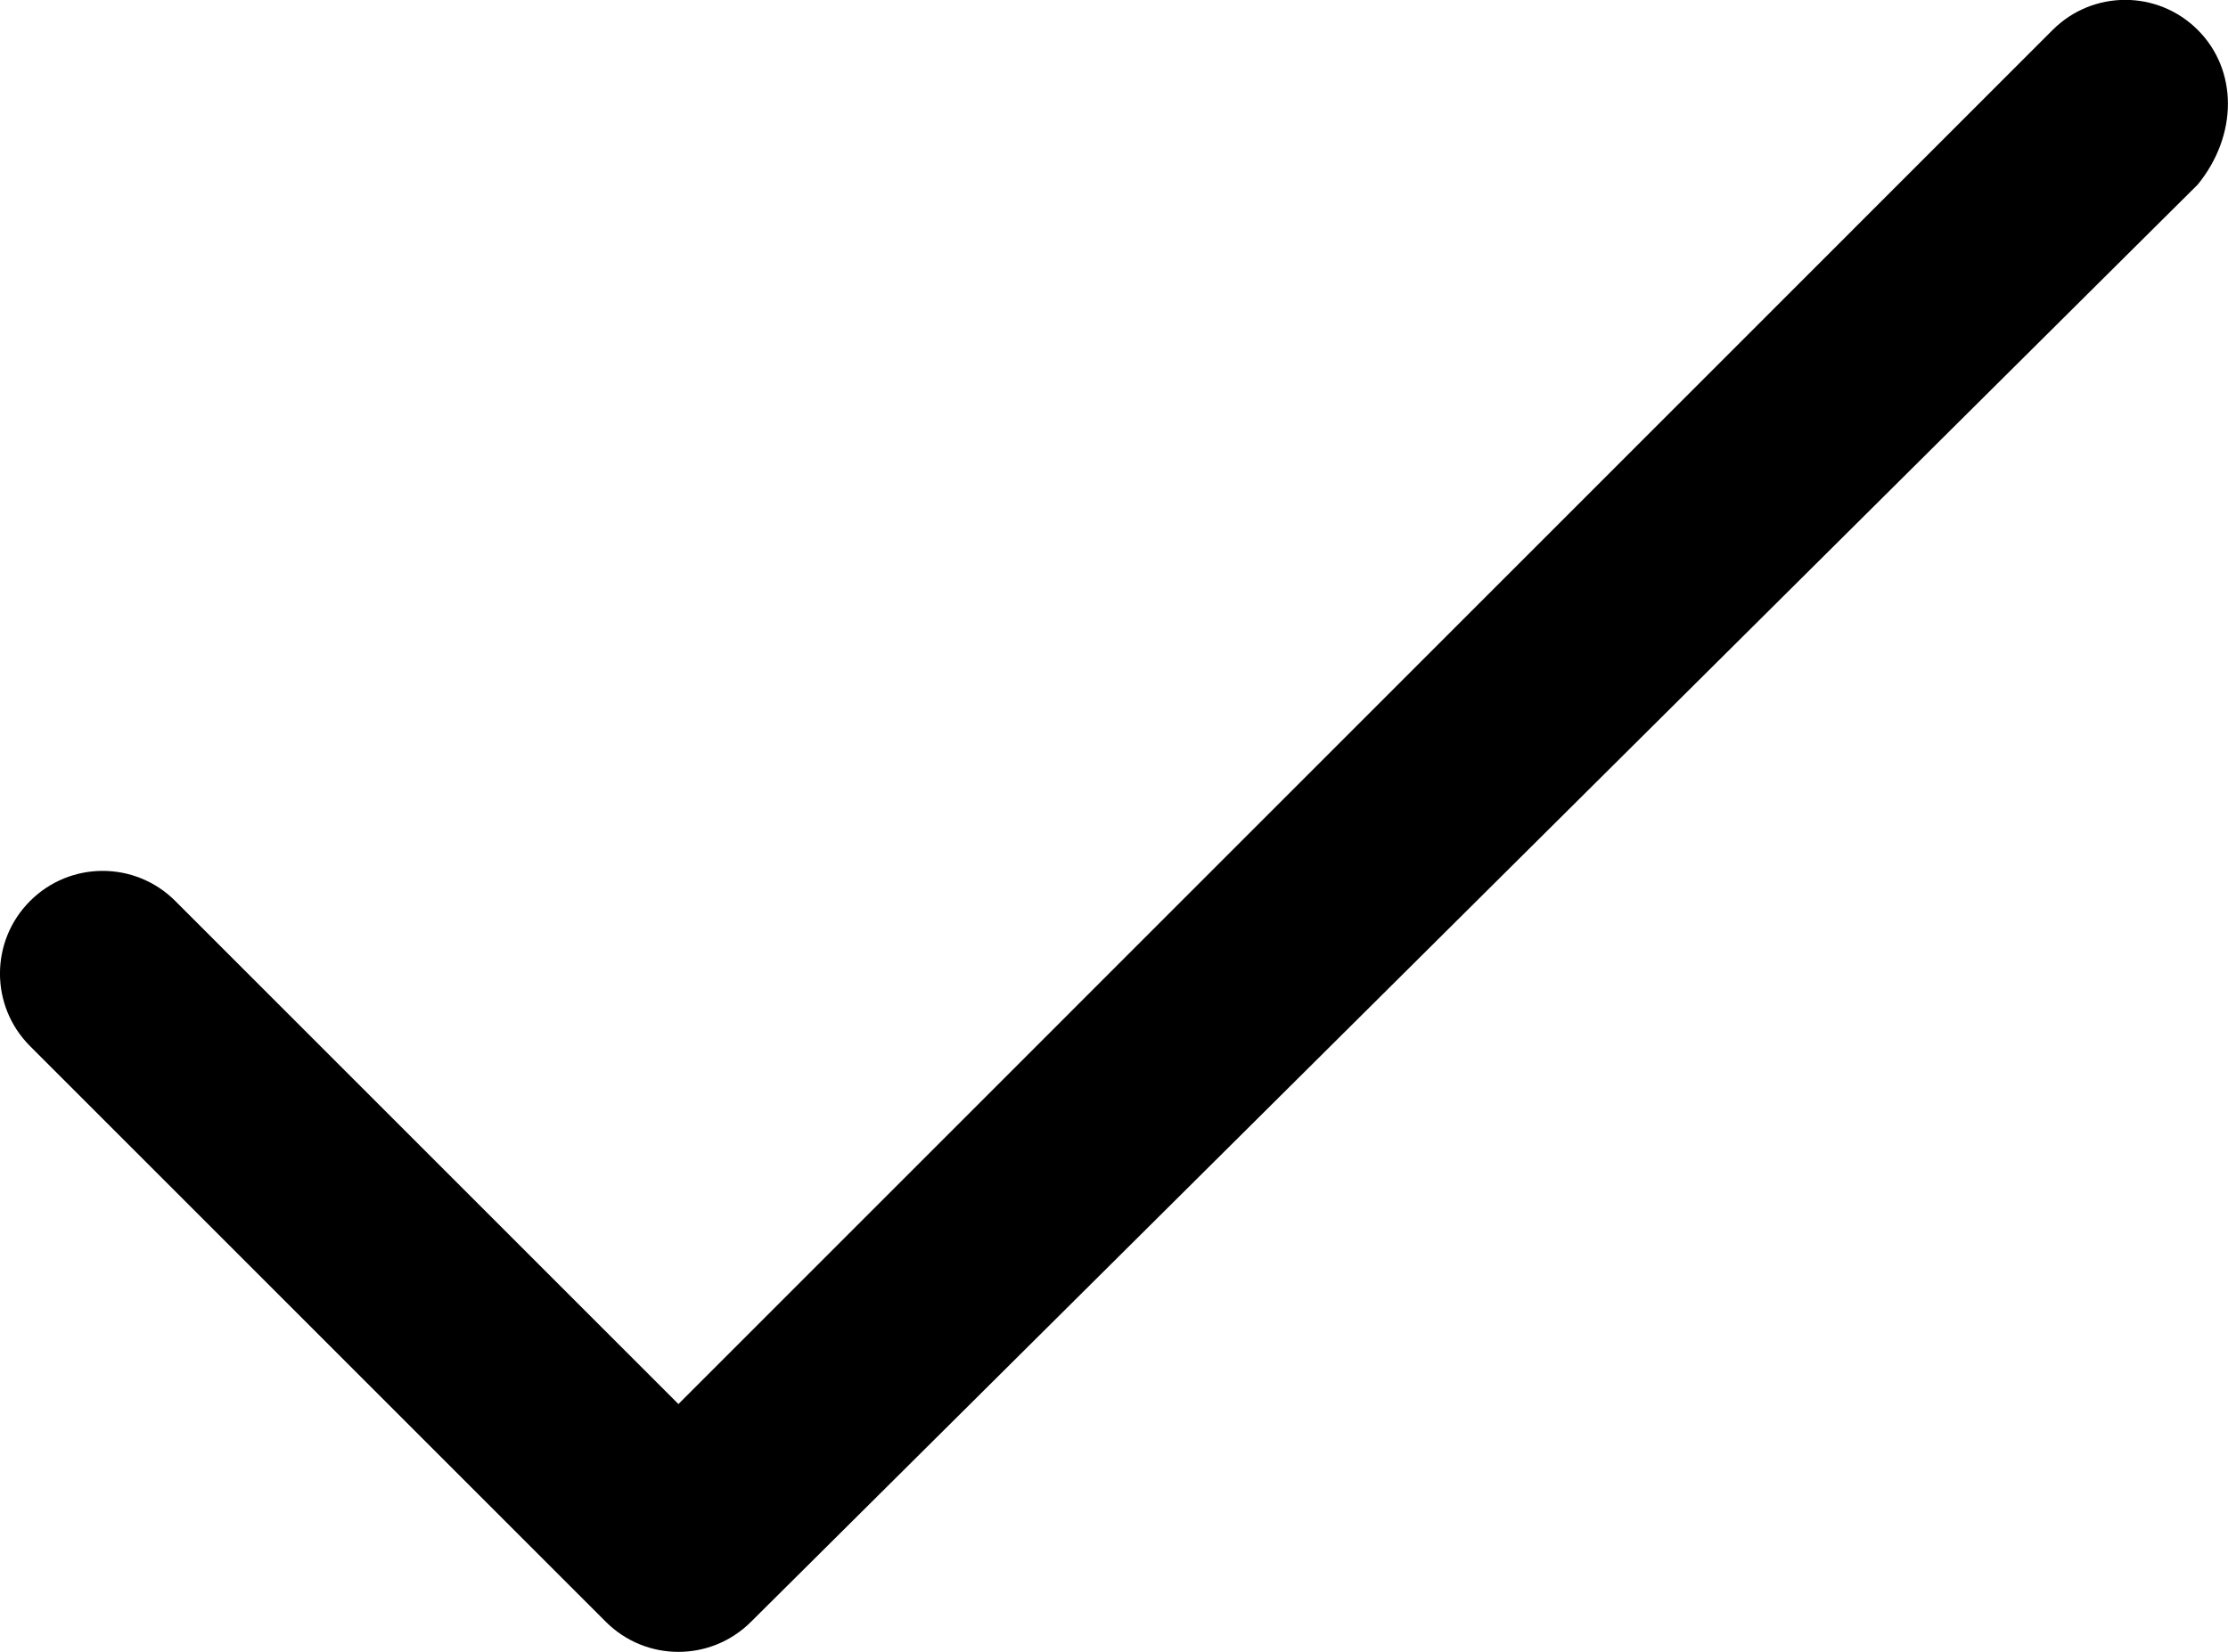
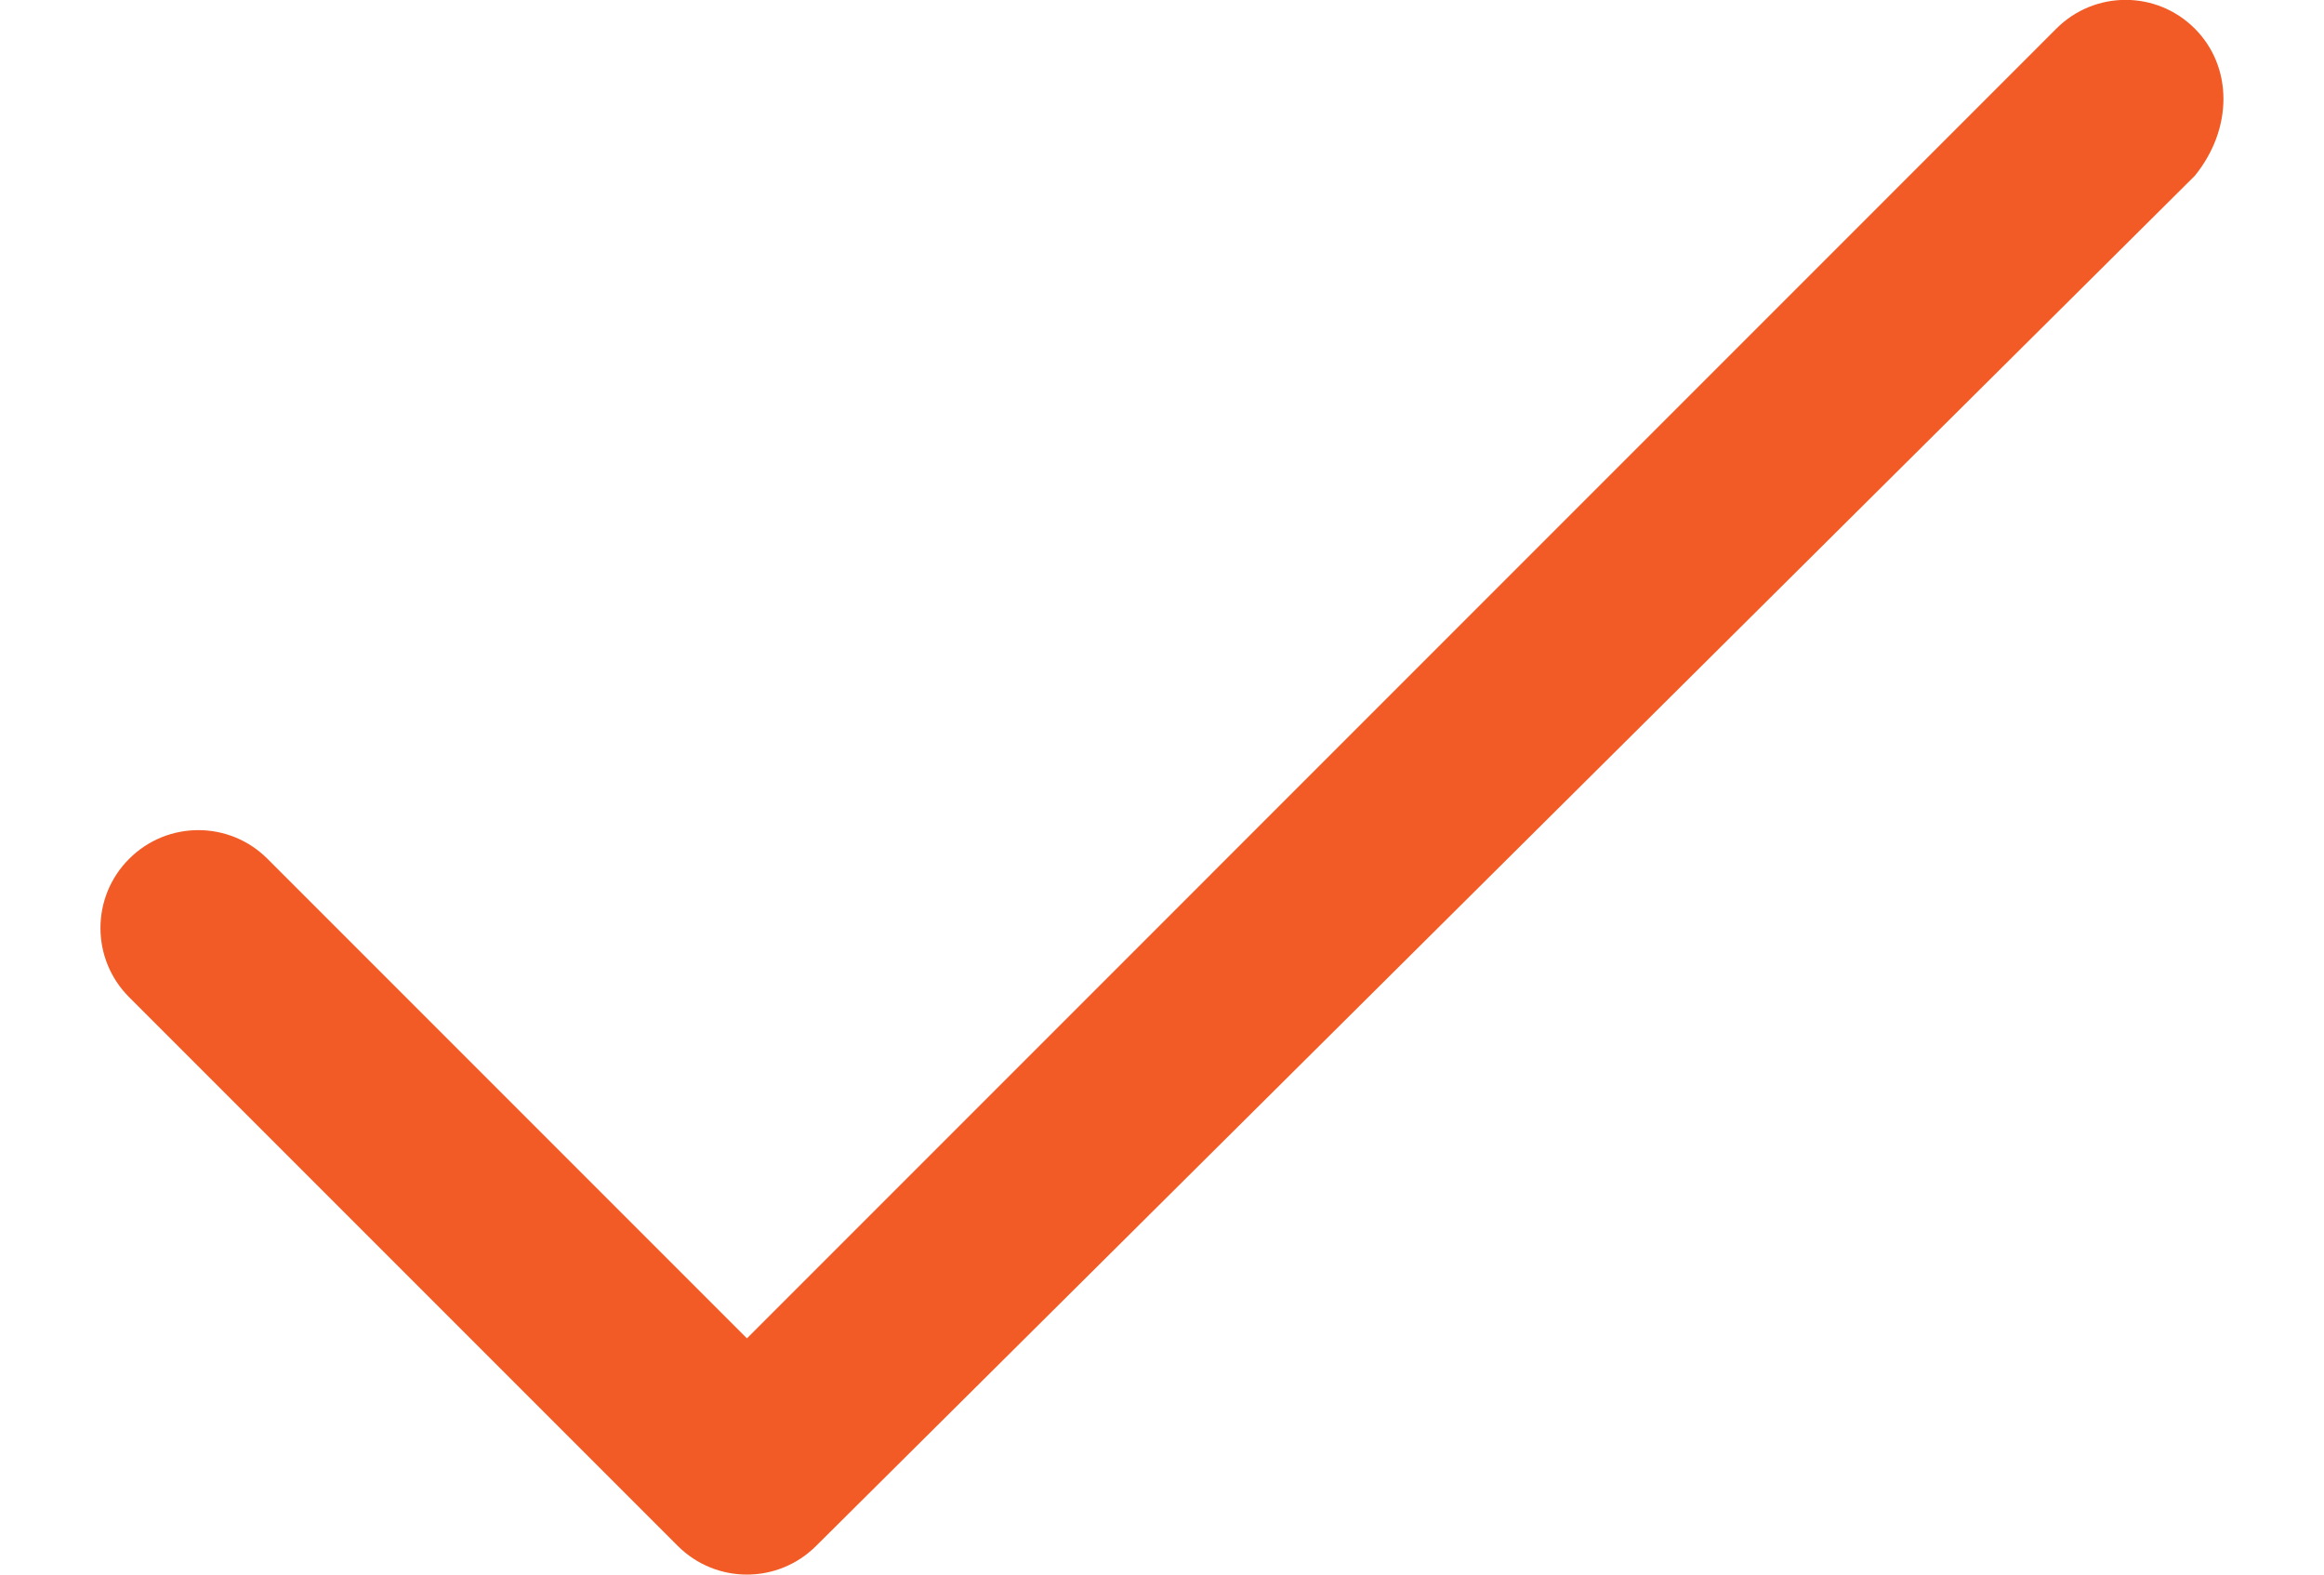
- <svg xmlns="http://www.w3.org/2000/svg" version="1.0" id="Layer_1" x="0px" y="0px" width="21.698px" height="16.09px" viewBox="-82.357 4.875 21.698 16.09" enable-background="new -82.357 4.875 21.698 16.09" xml:space="preserve">
-   <path d="M-60.953,5.167c-0.391-0.391-1.023-0.391-1.414,0L-75.75,18.551l-4.9-4.9c-0.391-0.391-1.023-0.391-1.414,0 s-0.391,1.023,0,1.414l5.607,5.607c0.195,0.195,0.451,0.293,0.707,0.293s0.512-0.098,0.707-0.293l14.09-14.0 C-60.562,6.191-60.562,5.558-60.953,5.167z" />
+ <svg xmlns="http://www.w3.org/2000/svg" version="1.0" id="Layer_1" x="0px" y="0px" width="31px" height="21px" viewBox="-82.357 4.875 21.698 16.09" enable-background="new -82.357 4.875 21.698 16.09" xml:space="preserve">
+   <path fill="#f25b26" d="M-60.953,5.167c-0.391-0.391-1.023-0.391-1.414,0L-75.75,18.551l-4.9-4.9c-0.391-0.391-1.023-0.391-1.414,0 s-0.391,1.023,0,1.414l5.607,5.607c0.195,0.195,0.451,0.293,0.707,0.293s0.512-0.098,0.707-0.293l14.09-14.0 C-60.562,6.191-60.562,5.558-60.953,5.167z" />
</svg>
